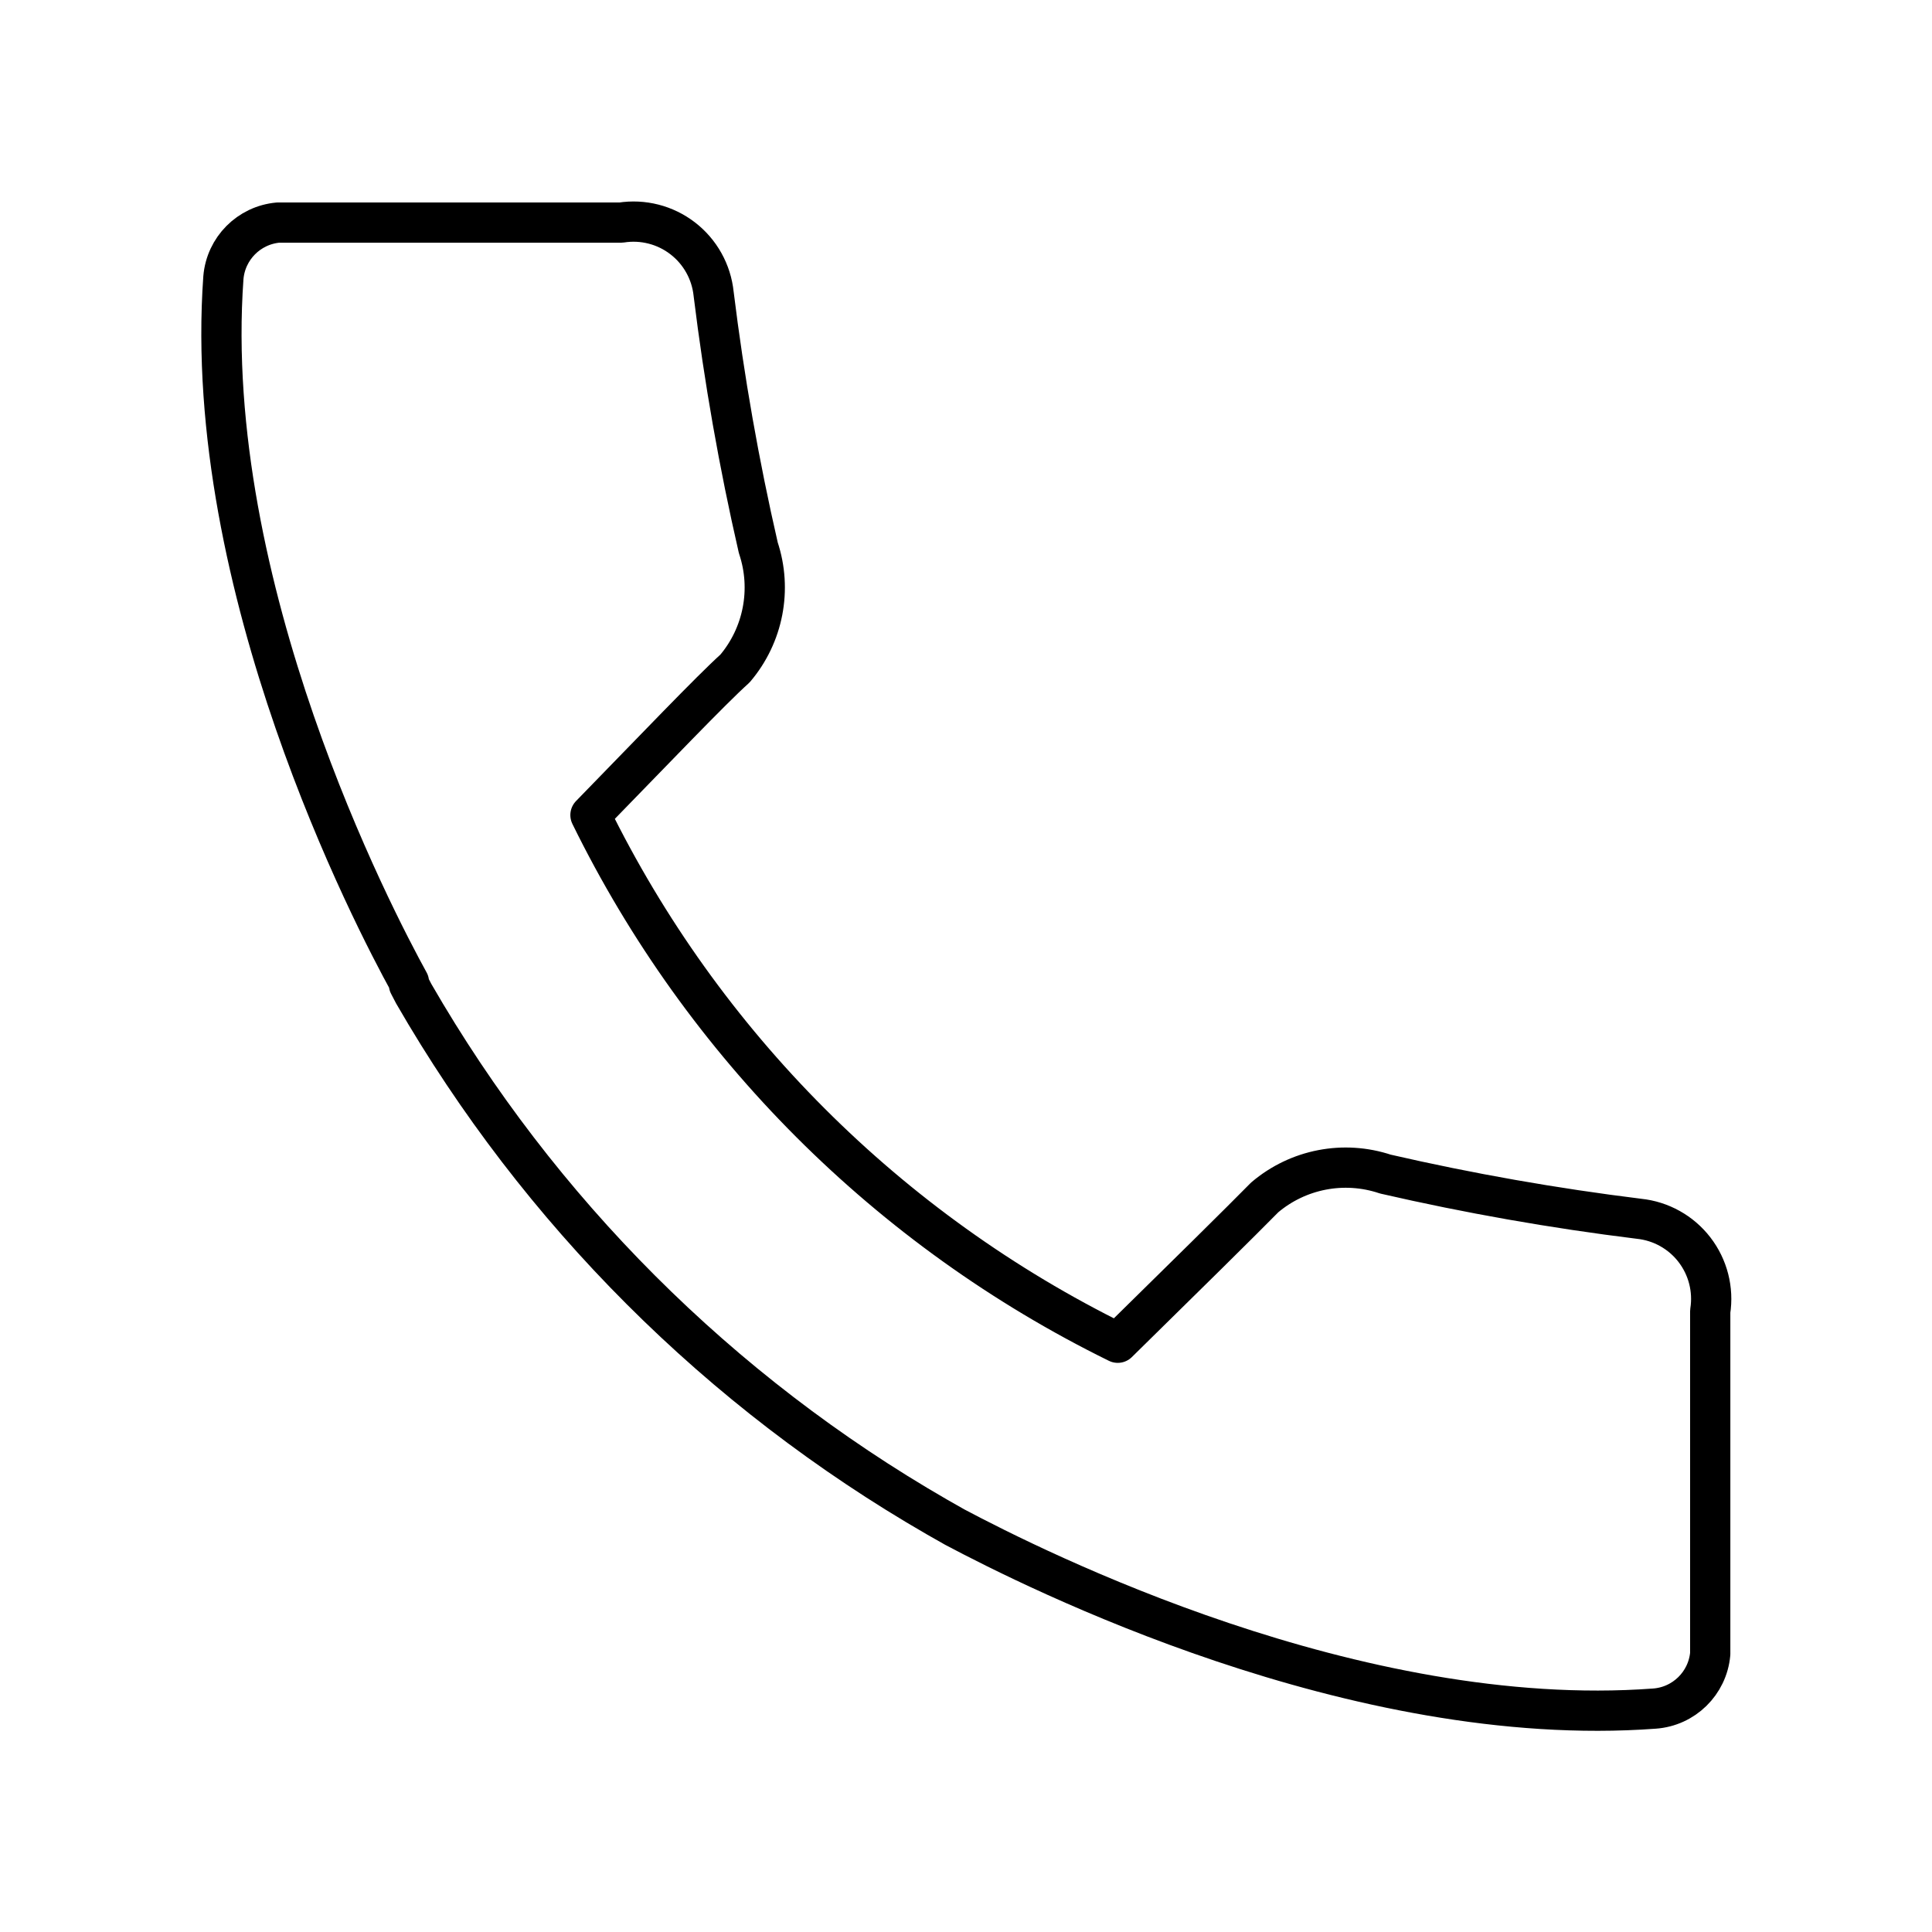
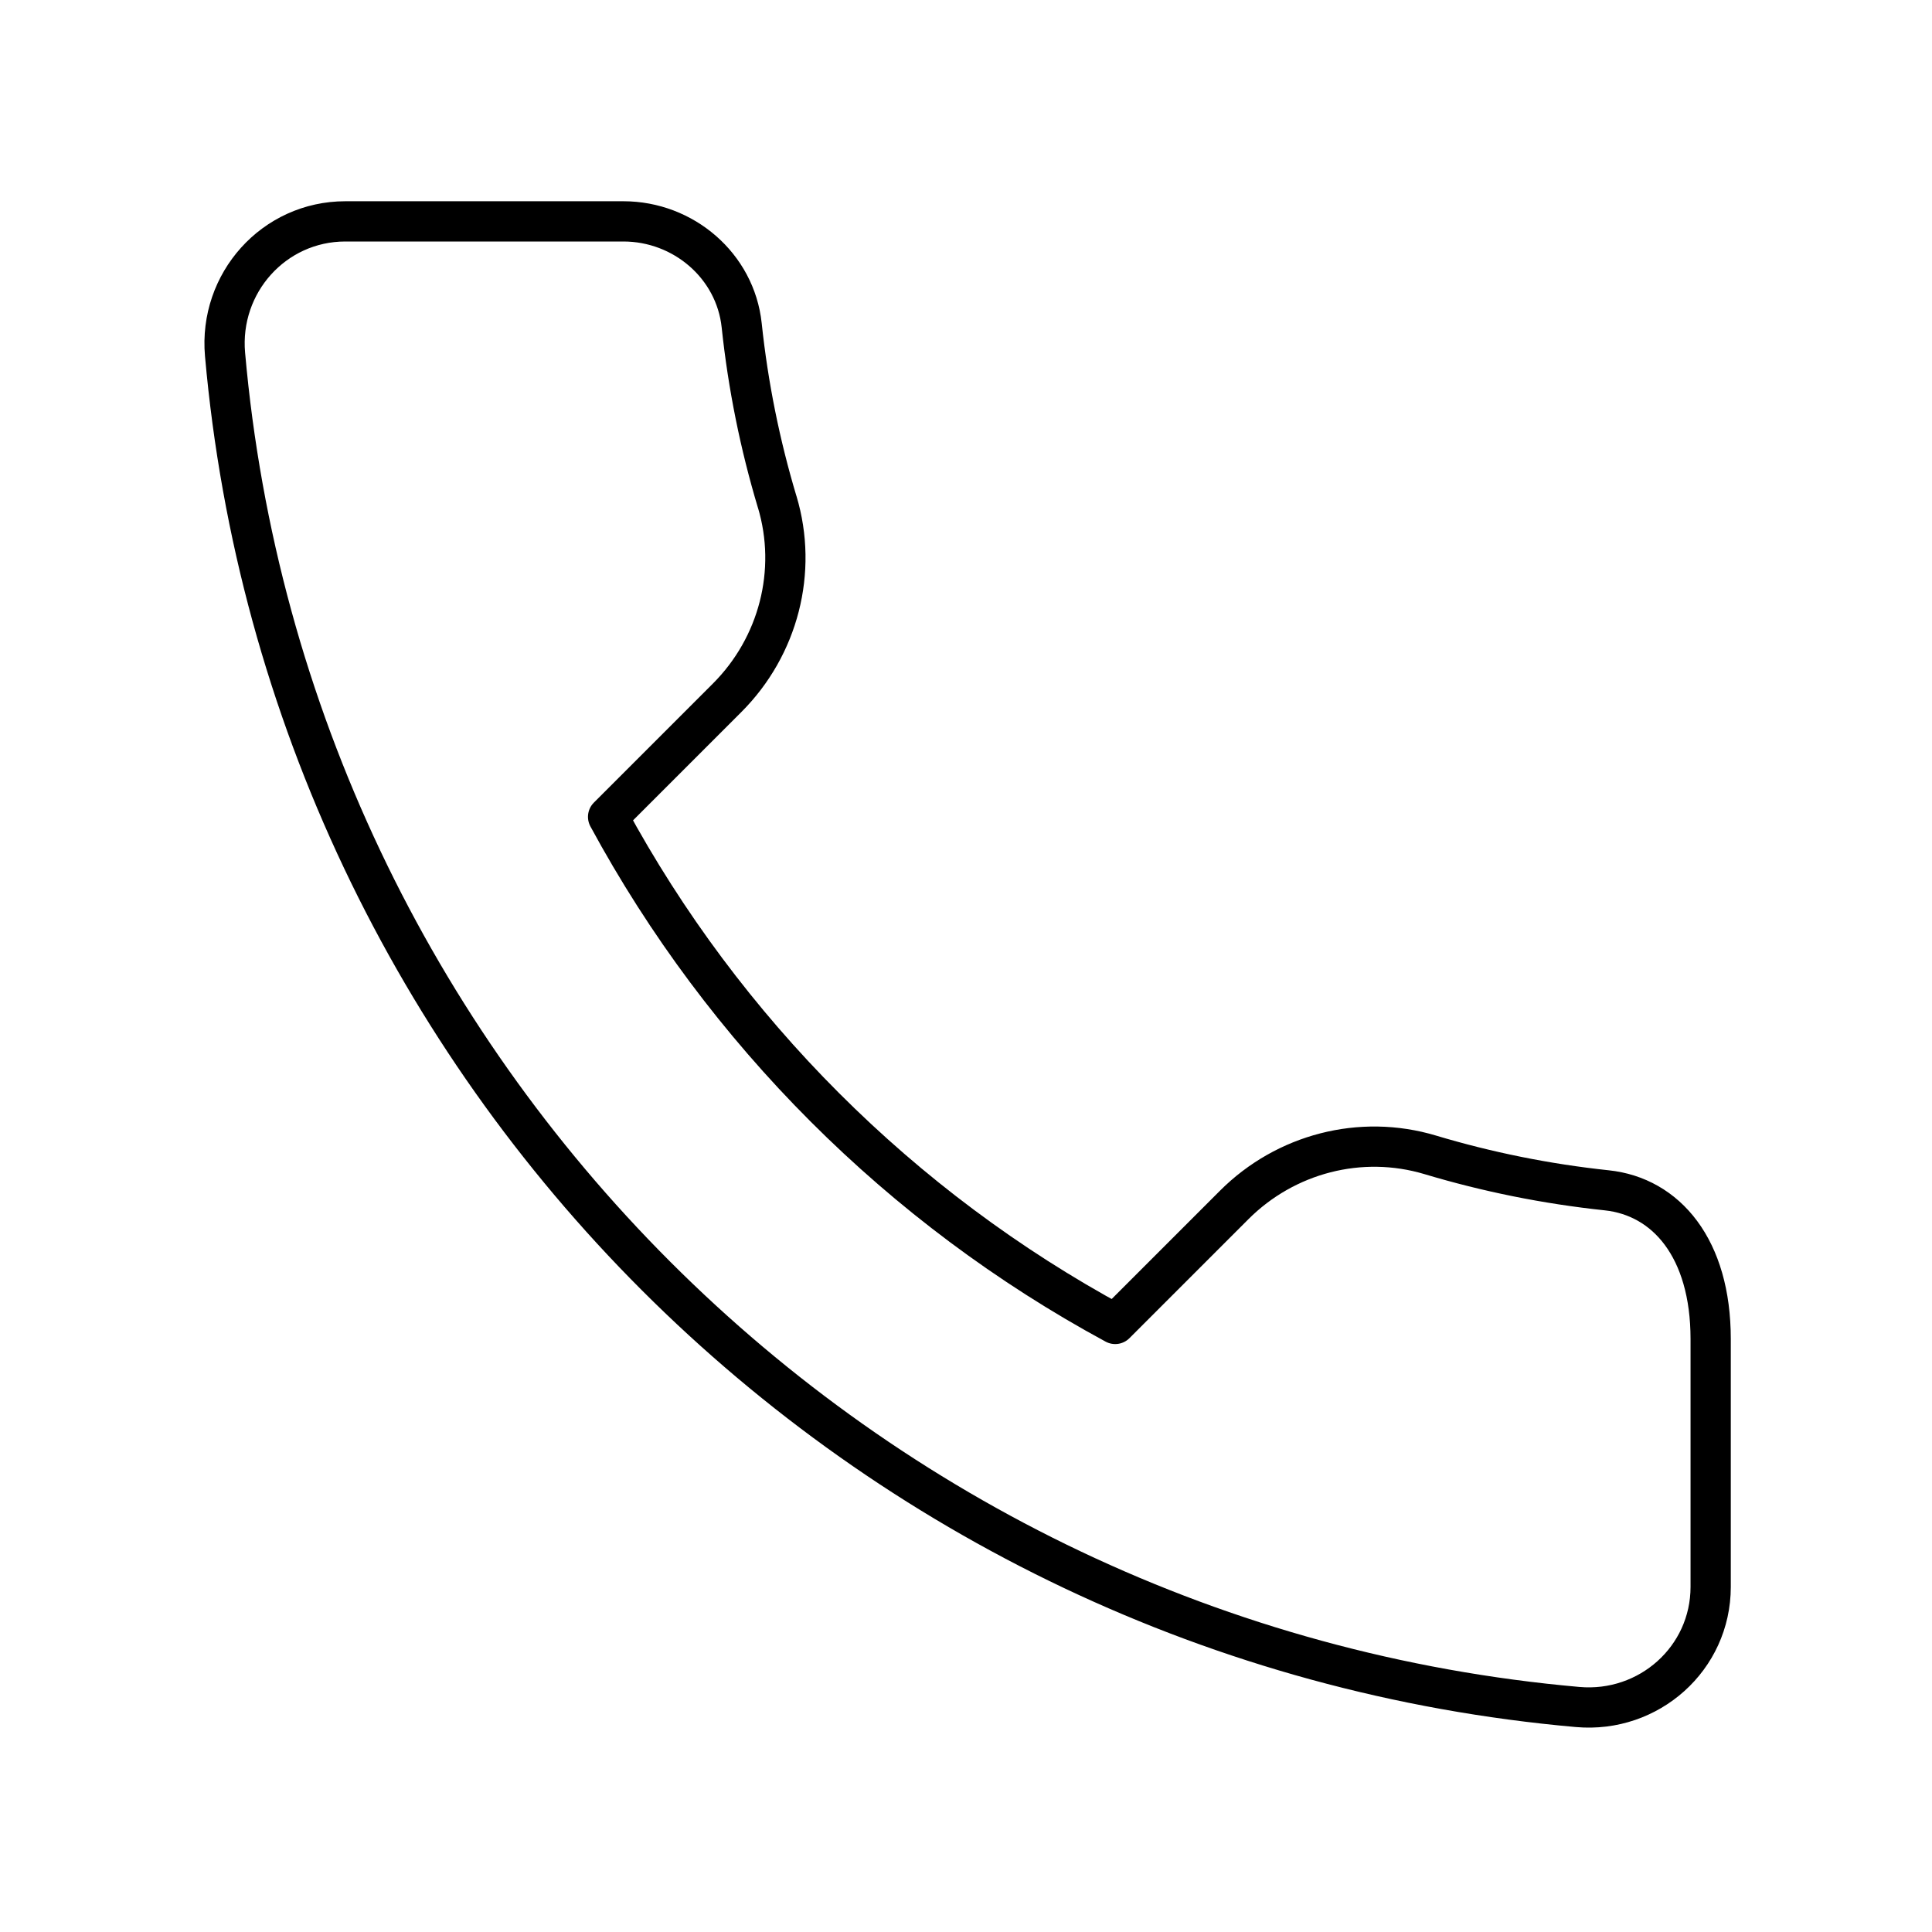
- <svg xmlns="http://www.w3.org/2000/svg" id="Layer_2" data-name="Layer 2" viewBox="0 0 48 48">
+ <svg xmlns="http://www.w3.org/2000/svg" id="b" viewBox="0 0 48 48">
  <defs>
-     <style>.cls-1{fill:none;stroke:#000;stroke-linecap:round;stroke-linejoin:round;}</style>
+     <style>.c{fill:none;stroke:#000;stroke-linecap:round;stroke-linejoin:round;}</style>
  </defs>
-   <path class="cls-1" d="M40.72,30.28a62,62,0,0,1-6.3-1.11,3.11,3.11,0,0,0-3,.58c-.53.54-2.06,2.05-3.65,3.61a28.69,28.69,0,0,1-13.1-13.11c1.55-1.59,3-3.11,3.59-3.64a3.11,3.11,0,0,0,.58-3,61.84,61.84,0,0,1-1.11-6.31,2,2,0,0,0-2.3-1.77H6.91A1.5,1.5,0,0,0,5.55,6.9C5,14.59,9.29,22.82,10.16,24.4h0l0,.06.12.23h0a35.44,35.44,0,0,0,13,13h0l.44.25h0C25.72,39,33.67,43,41.1,42.45a1.5,1.5,0,0,0,1.39-1.36V32.58A2,2,0,0,0,40.72,30.28Z" />
+   <path class="c" d="m19.308,12.467c-.423-1.411-.722-2.877-.881-4.384-.157-1.481-1.449-2.583-2.938-2.583h-6.909c-1.777,0-3.145,1.534-2.989,3.304,1.575,17.828,15.777,32.03,33.606,33.606,1.77.156,3.304-1.207,3.304-2.984v-6.16c0-2.249-1.101-3.536-2.583-3.693-1.507-.16-2.973-.458-4.384-.881-1.727-.518-3.596-.03-4.87,1.244l-2.957,2.957c-5.326-2.882-9.716-7.273-12.599-12.599l2.957-2.957c1.275-1.275,1.762-3.144,1.244-4.87Z" />
</svg>
